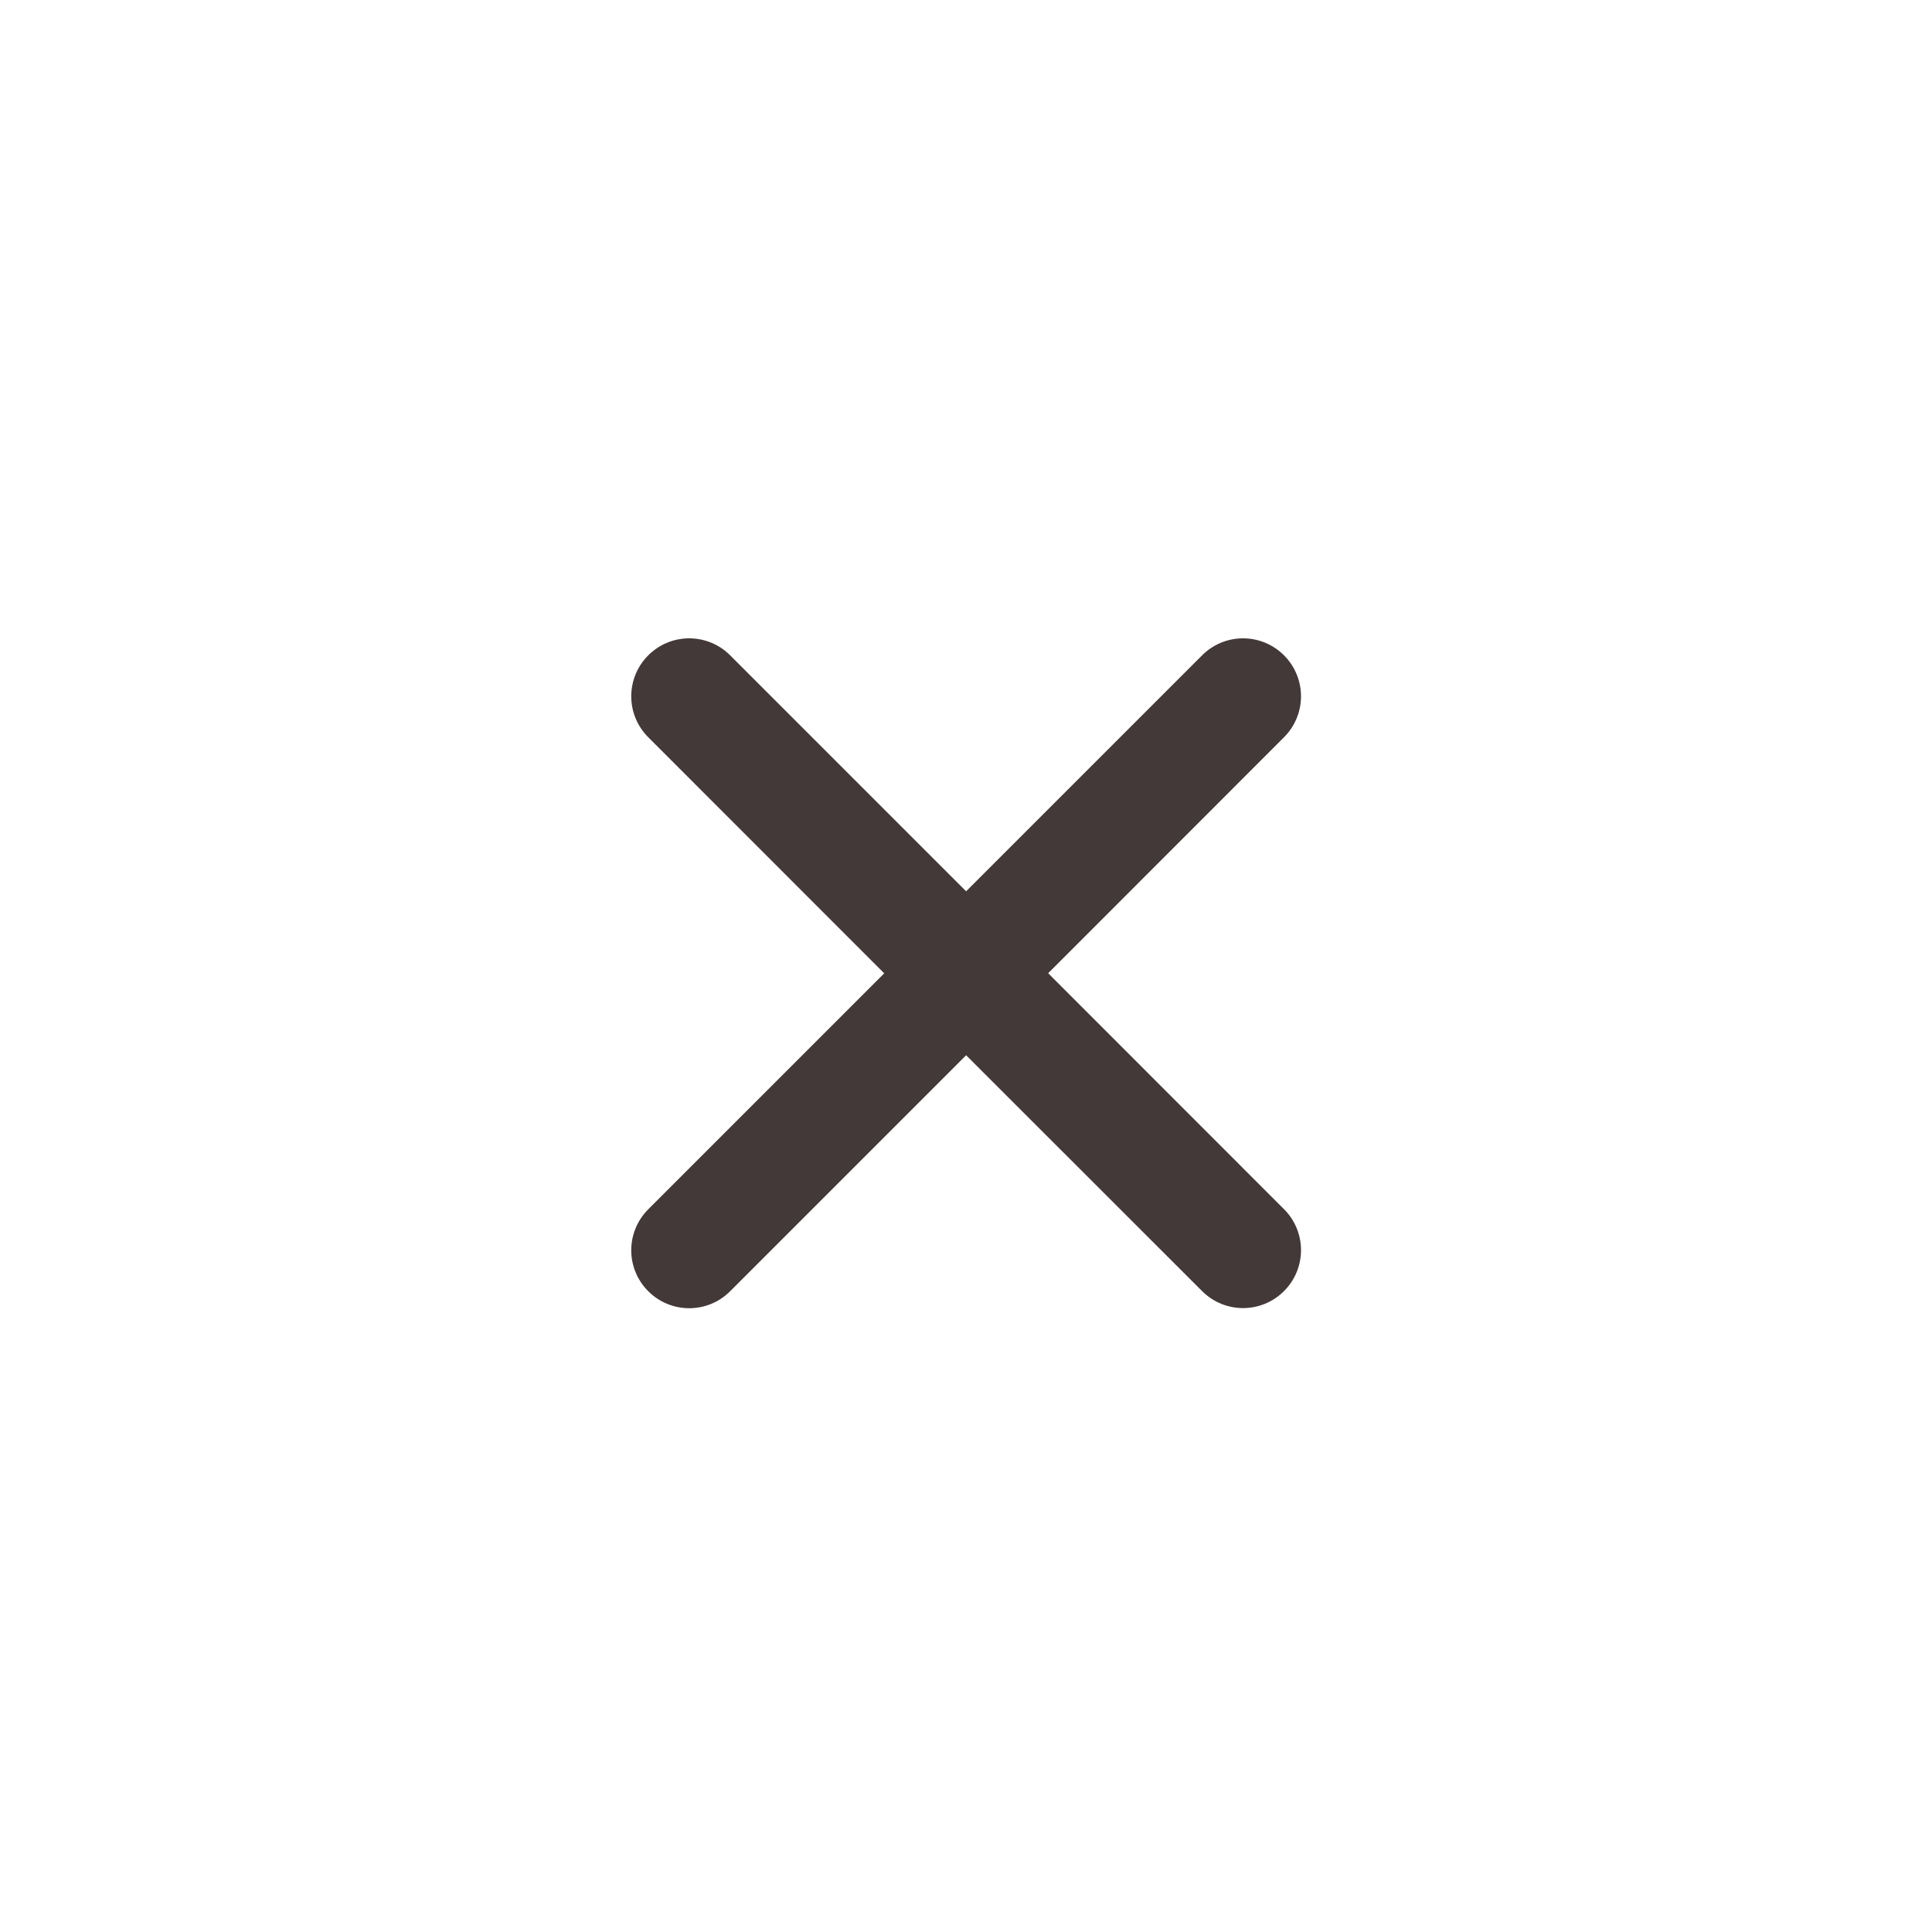
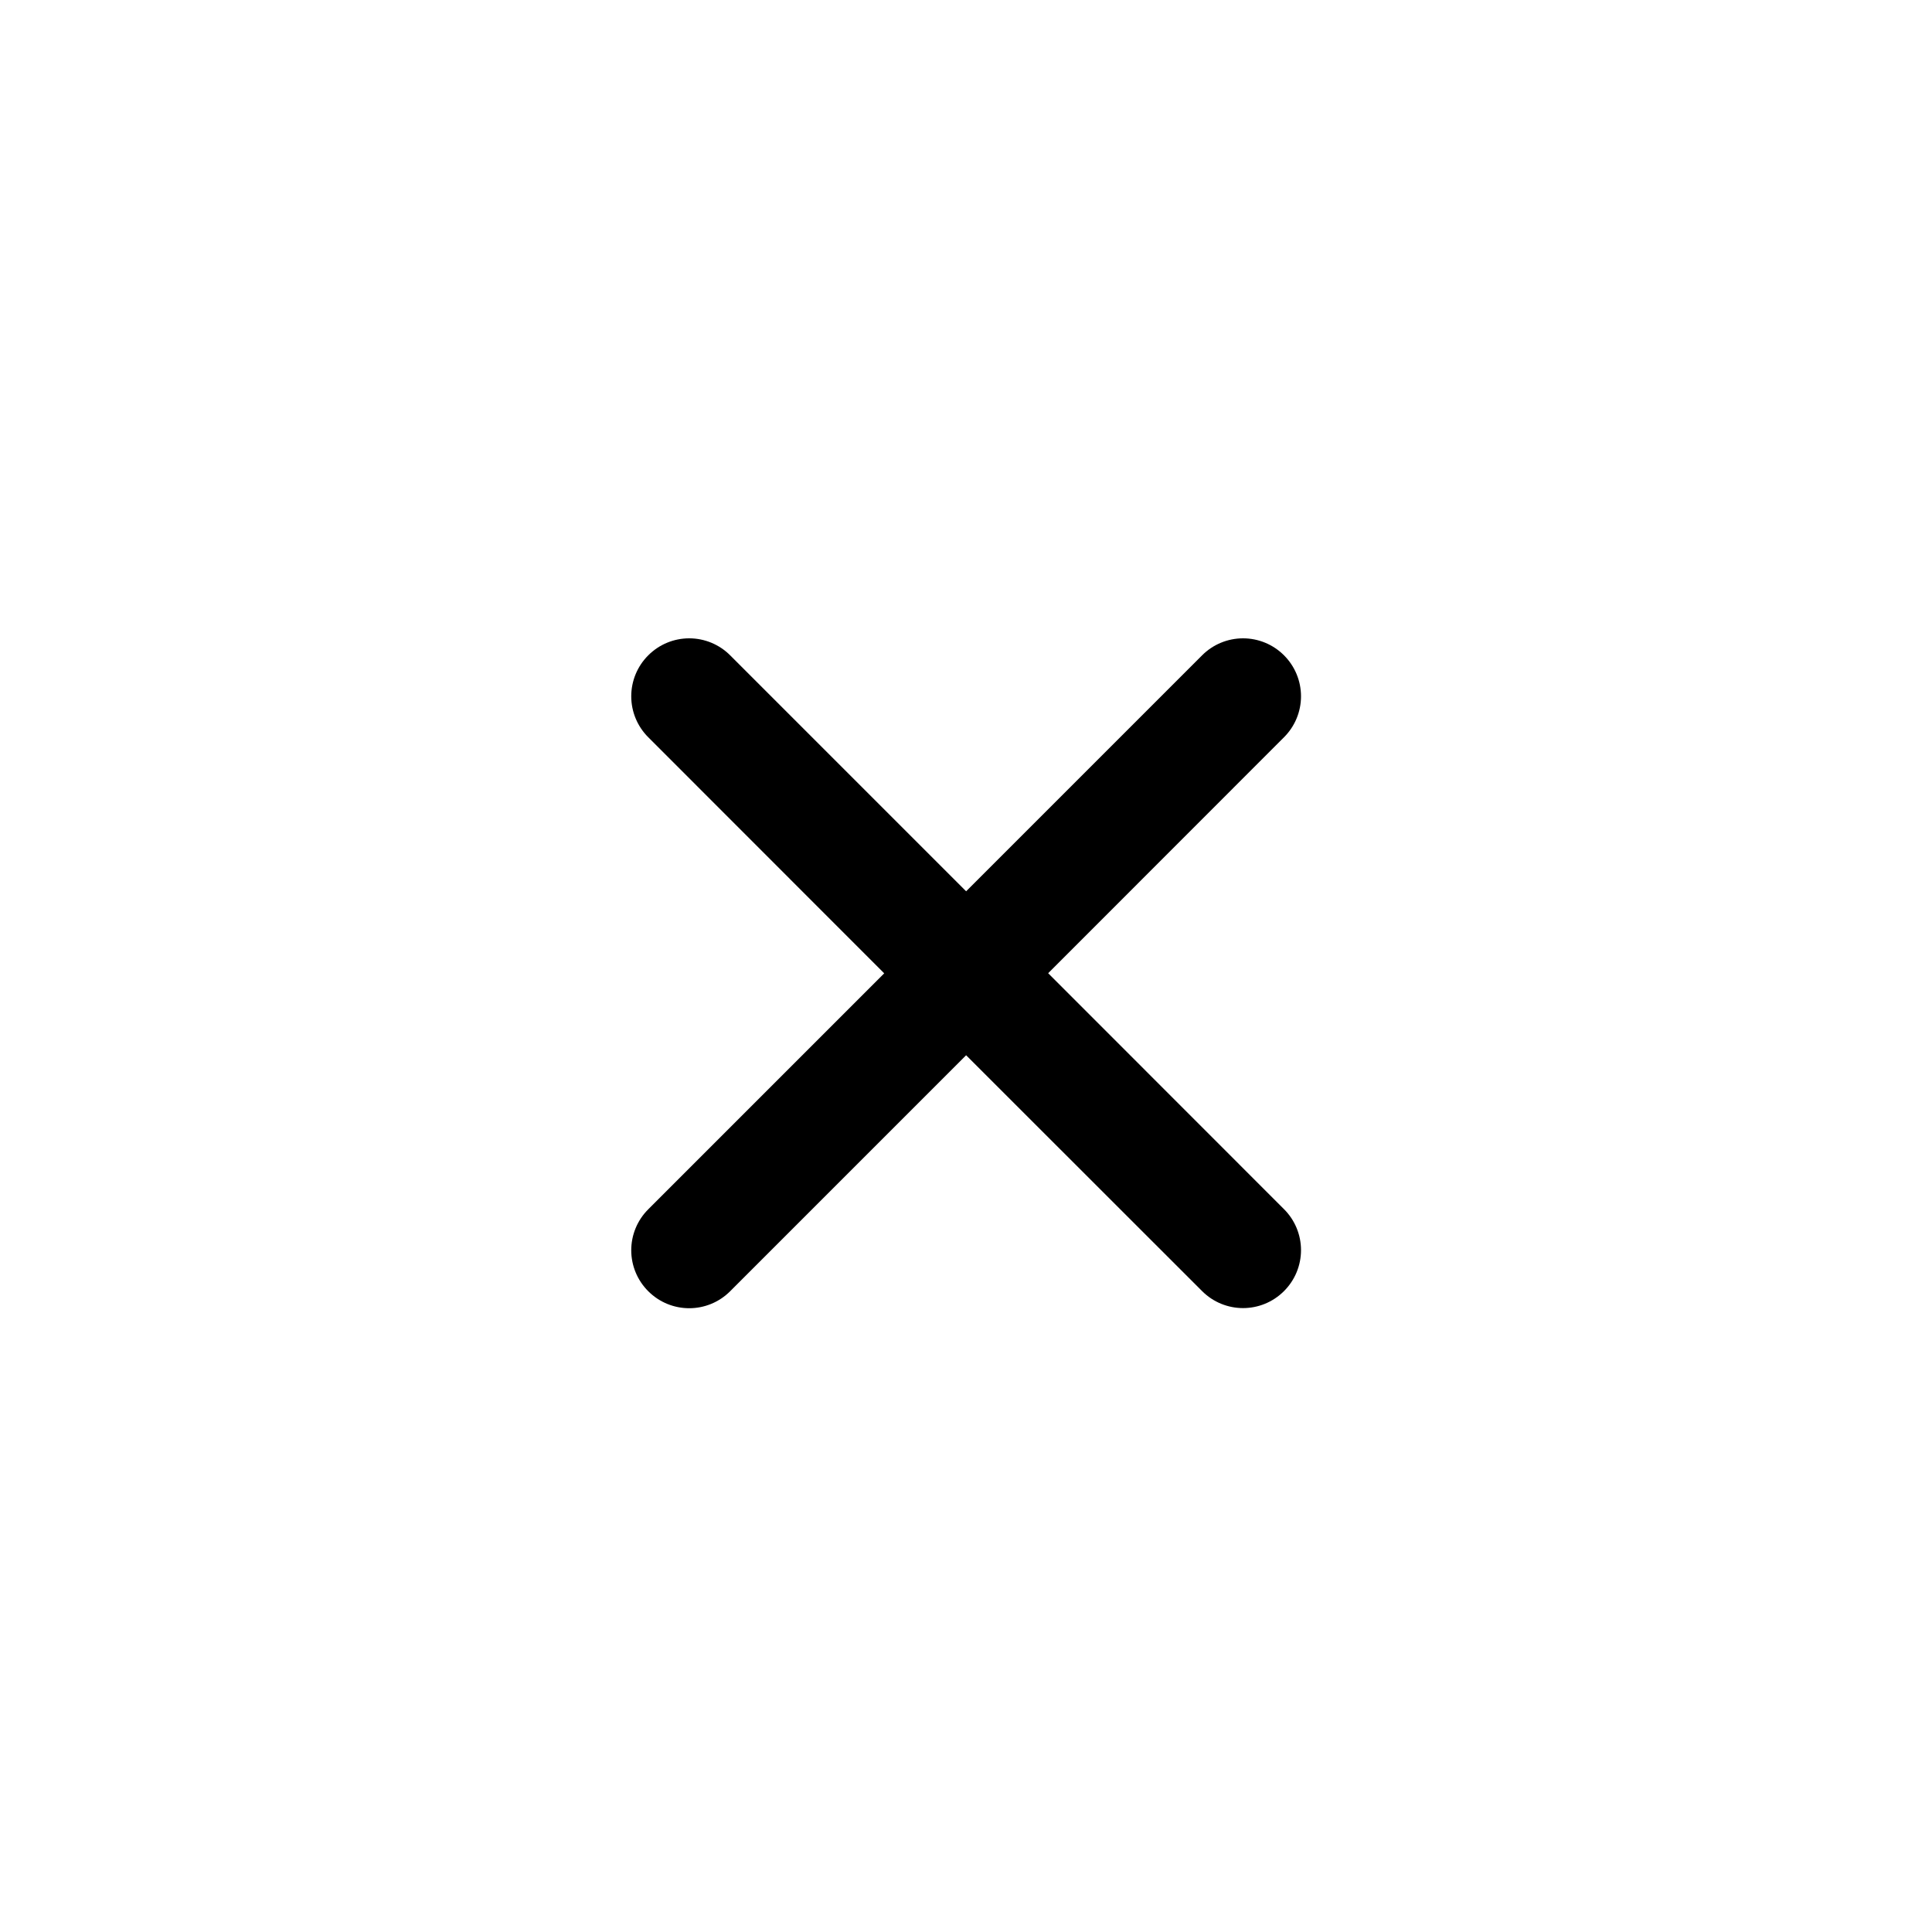
<svg xmlns="http://www.w3.org/2000/svg" t="1588073885514" class="icon" viewBox="0 0 1024 1024" version="1.1" p-id="5428" width="32" height="32">
-   <path d="M680.55 640.887a30.652 30.652 0 0 1 0 43.418c-6.007 6.007-13.858 9.011-21.709 9.011-7.851 0-15.701-3.004-21.709-9.011L512.068 559.309l-125.065 125.065c-6.007 6.007-13.858 9.011-21.709 9.011-7.851 0-15.701-3.004-21.709-9.011a30.652 30.652 0 0 1 0-43.418l125.065-125.065-125.065-125.133a30.652 30.652 0 0 1 0-43.418 30.652 30.652 0 0 1 43.418 0L512.068 472.405l125.065-125.065a30.652 30.652 0 0 1 43.418 0 30.652 30.652 0 0 1 0 43.418L555.554 515.823l124.996 125.065z" p-id="5429" fill="#433938" />
+   <path d="M680.55 640.887a30.652 30.652 0 0 1 0 43.418c-6.007 6.007-13.858 9.011-21.709 9.011-7.851 0-15.701-3.004-21.709-9.011L512.068 559.309l-125.065 125.065c-6.007 6.007-13.858 9.011-21.709 9.011-7.851 0-15.701-3.004-21.709-9.011a30.652 30.652 0 0 1 0-43.418l125.065-125.065-125.065-125.133a30.652 30.652 0 0 1 0-43.418 30.652 30.652 0 0 1 43.418 0L512.068 472.405l125.065-125.065a30.652 30.652 0 0 1 43.418 0 30.652 30.652 0 0 1 0 43.418L555.554 515.823l124.996 125.065z" p-id="5429" />
</svg>
